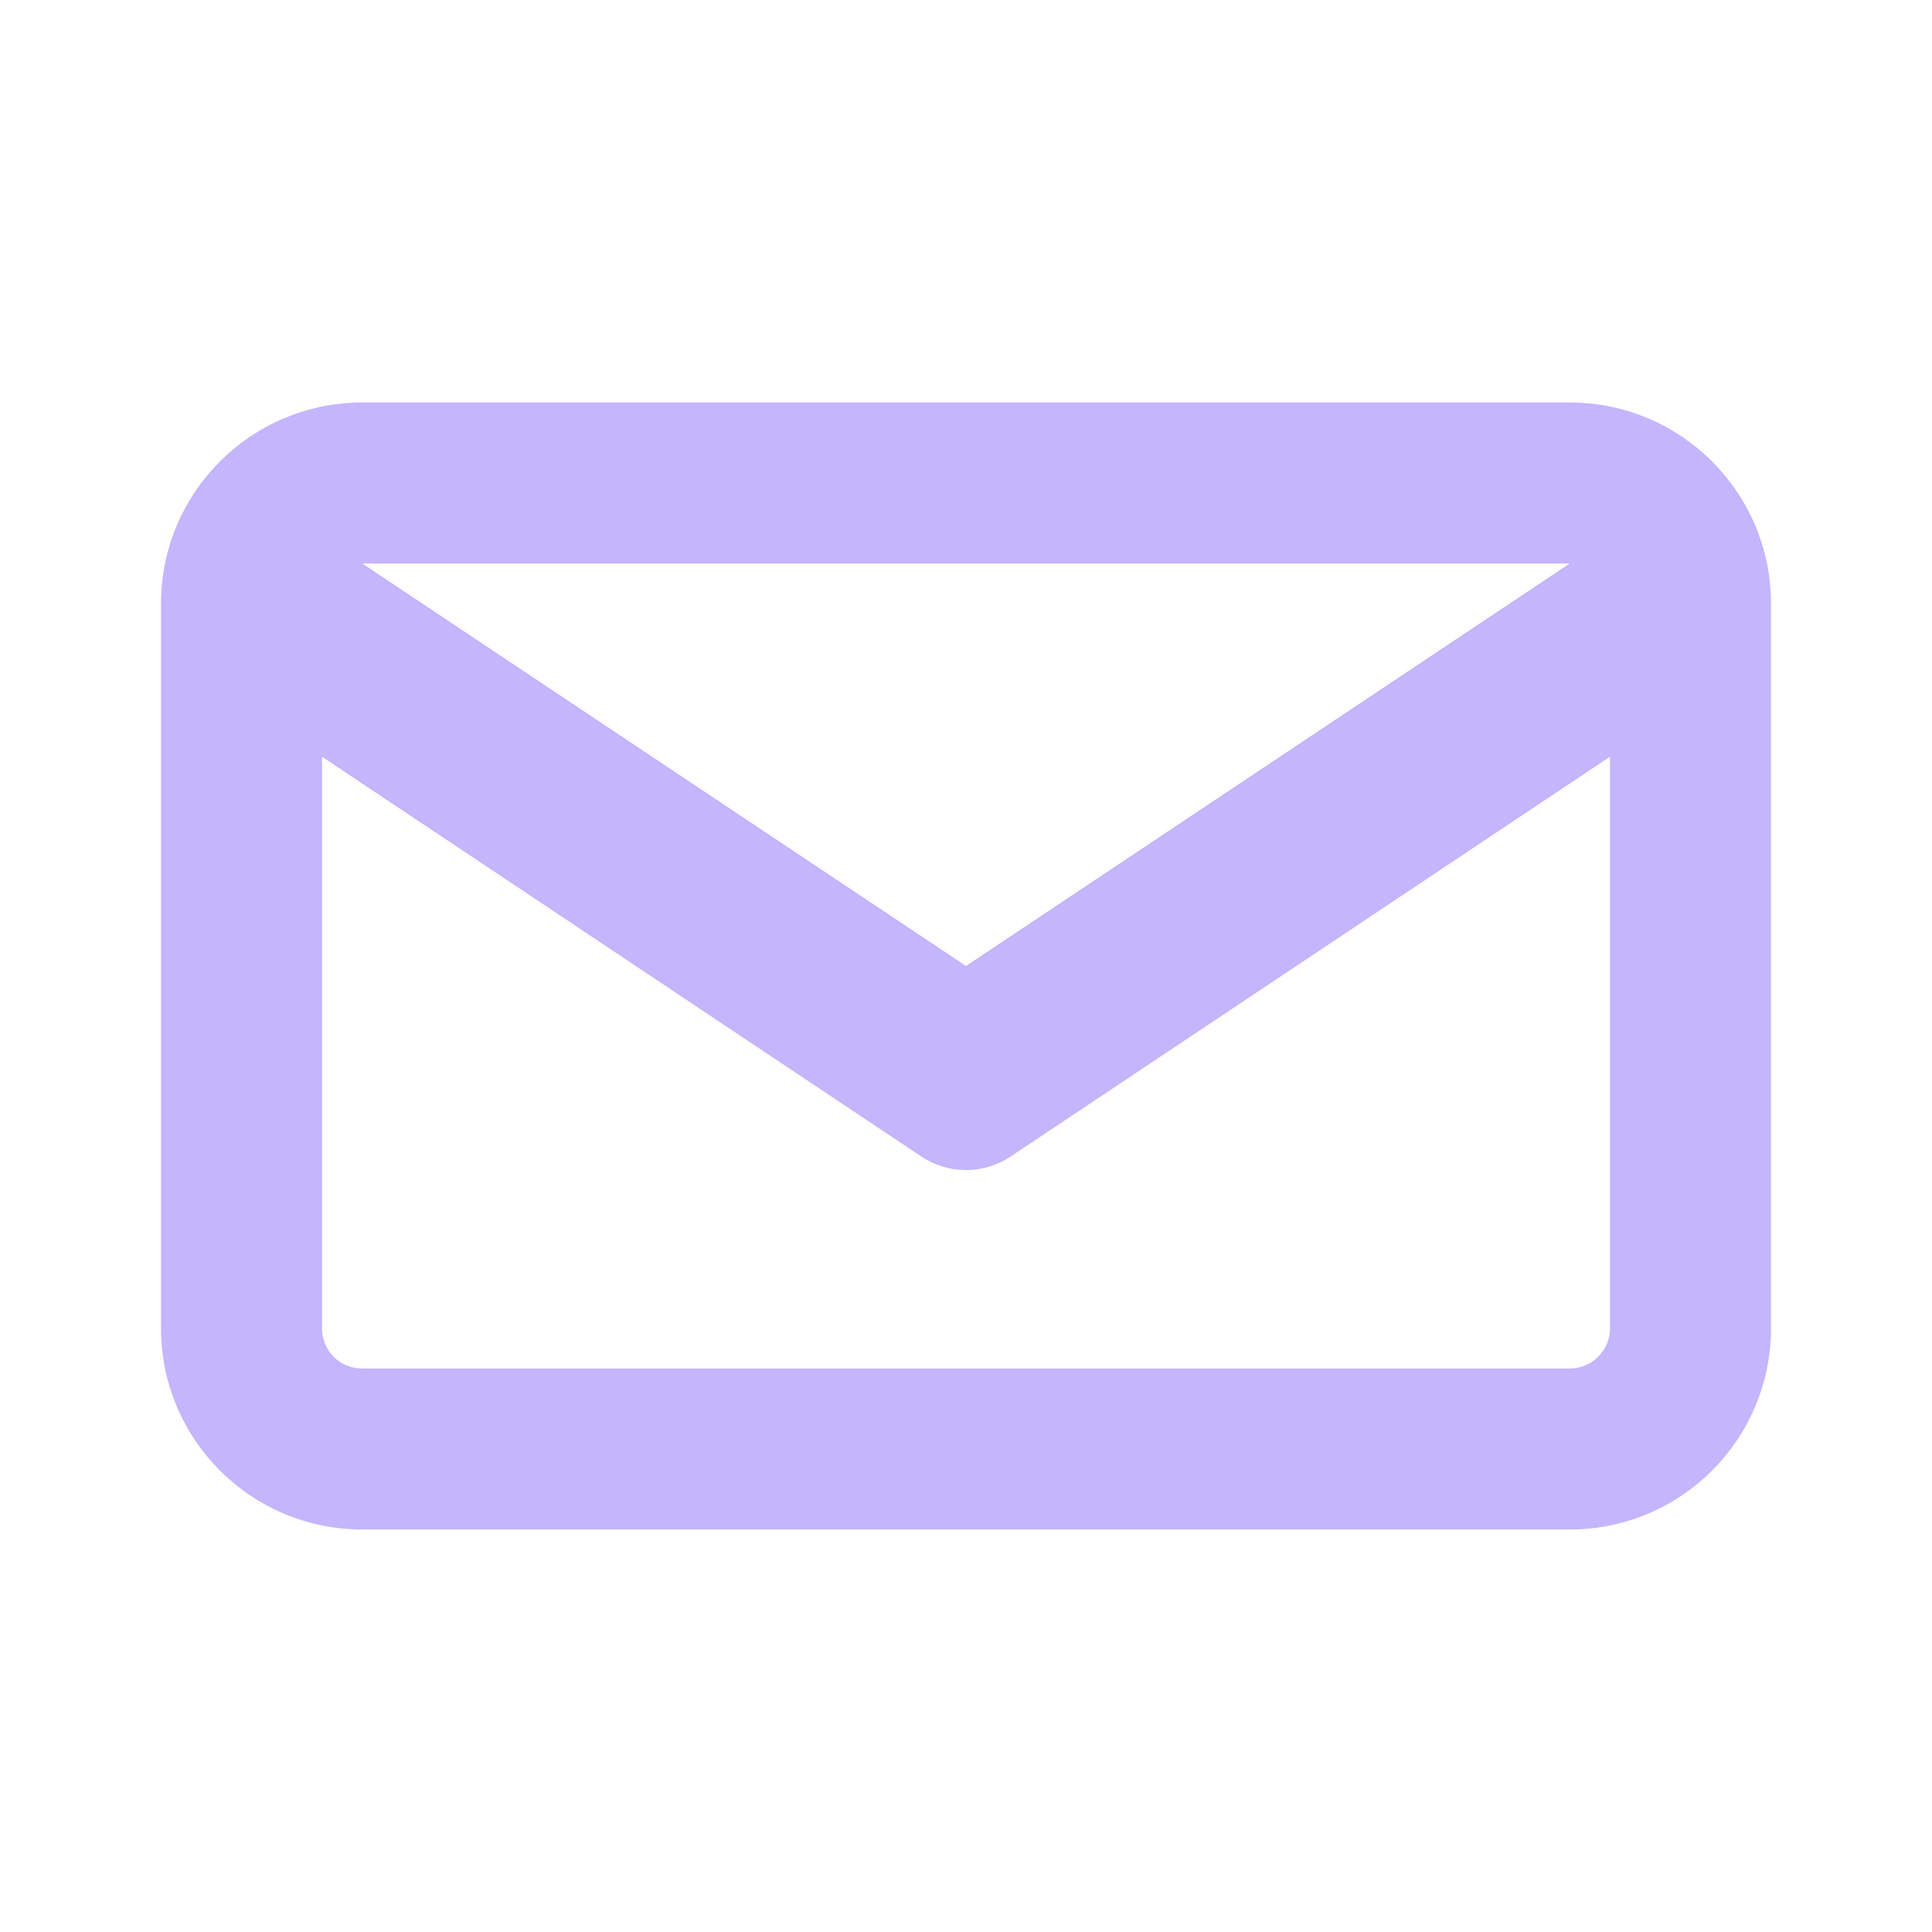
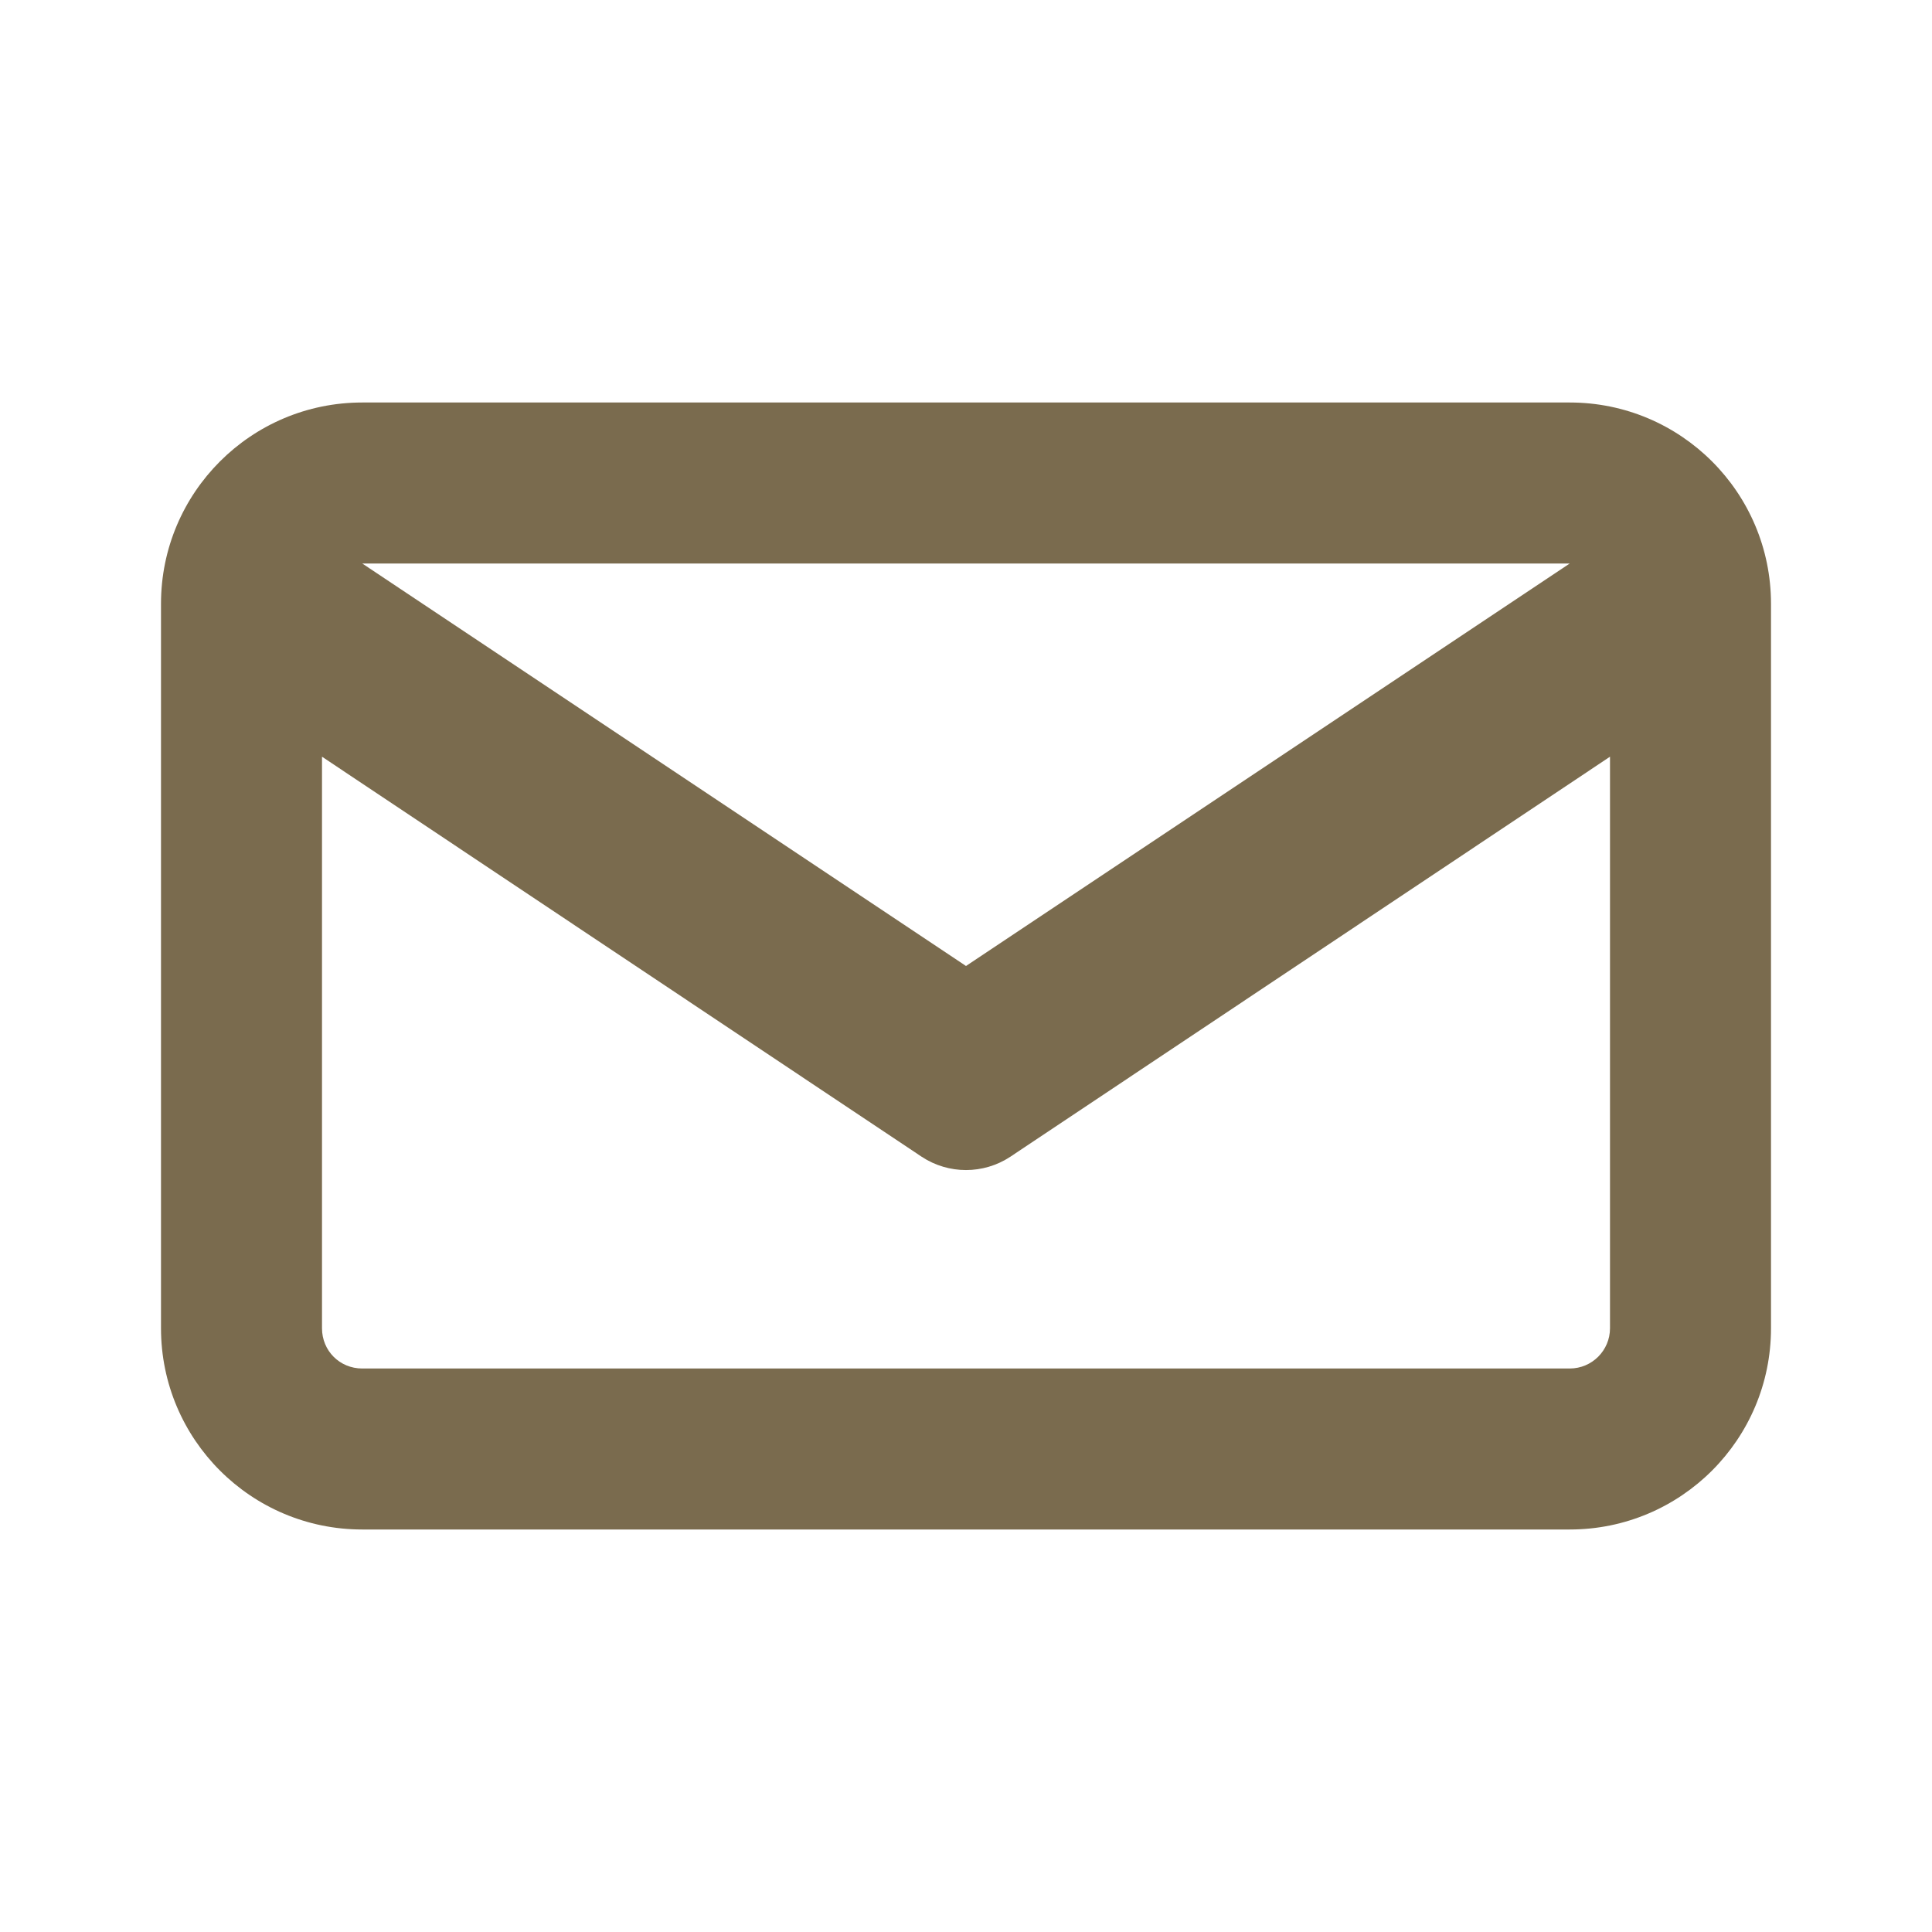
<svg xmlns="http://www.w3.org/2000/svg" viewBox="0 0 24 24" fill="none">
-   <path fill="#C4B5FD" d="M4.5 5h15A2.5 2.5 0 0 1 22 7.5v9A2.5 2.5 0 0 1 19.5 19h-15A2.5 2.5 0 0 1 2 16.5v-9A2.5 2.5 0 0 1 4.5 5Zm0 2 7.5 5 7.5-5h-15Zm15 10a.5.5 0 0 0 .5-.5V9.4l-7.45 4.97a1 1 0 0 1-1.1 0L4 9.4v7.1c0 .28.22.5.5.5h15Z" />
+   <path fill="#7a6b4e" d="M4.5 5h15A2.5 2.5 0 0 1 22 7.5v9A2.5 2.5 0 0 1 19.5 19h-15A2.5 2.5 0 0 1 2 16.5v-9A2.5 2.5 0 0 1 4.5 5Zm0 2 7.5 5 7.5-5h-15Zm15 10a.5.5 0 0 0 .5-.5V9.4l-7.45 4.97a1 1 0 0 1-1.1 0L4 9.4v7.1c0 .28.22.5.5.5h15Z" />
</svg>
